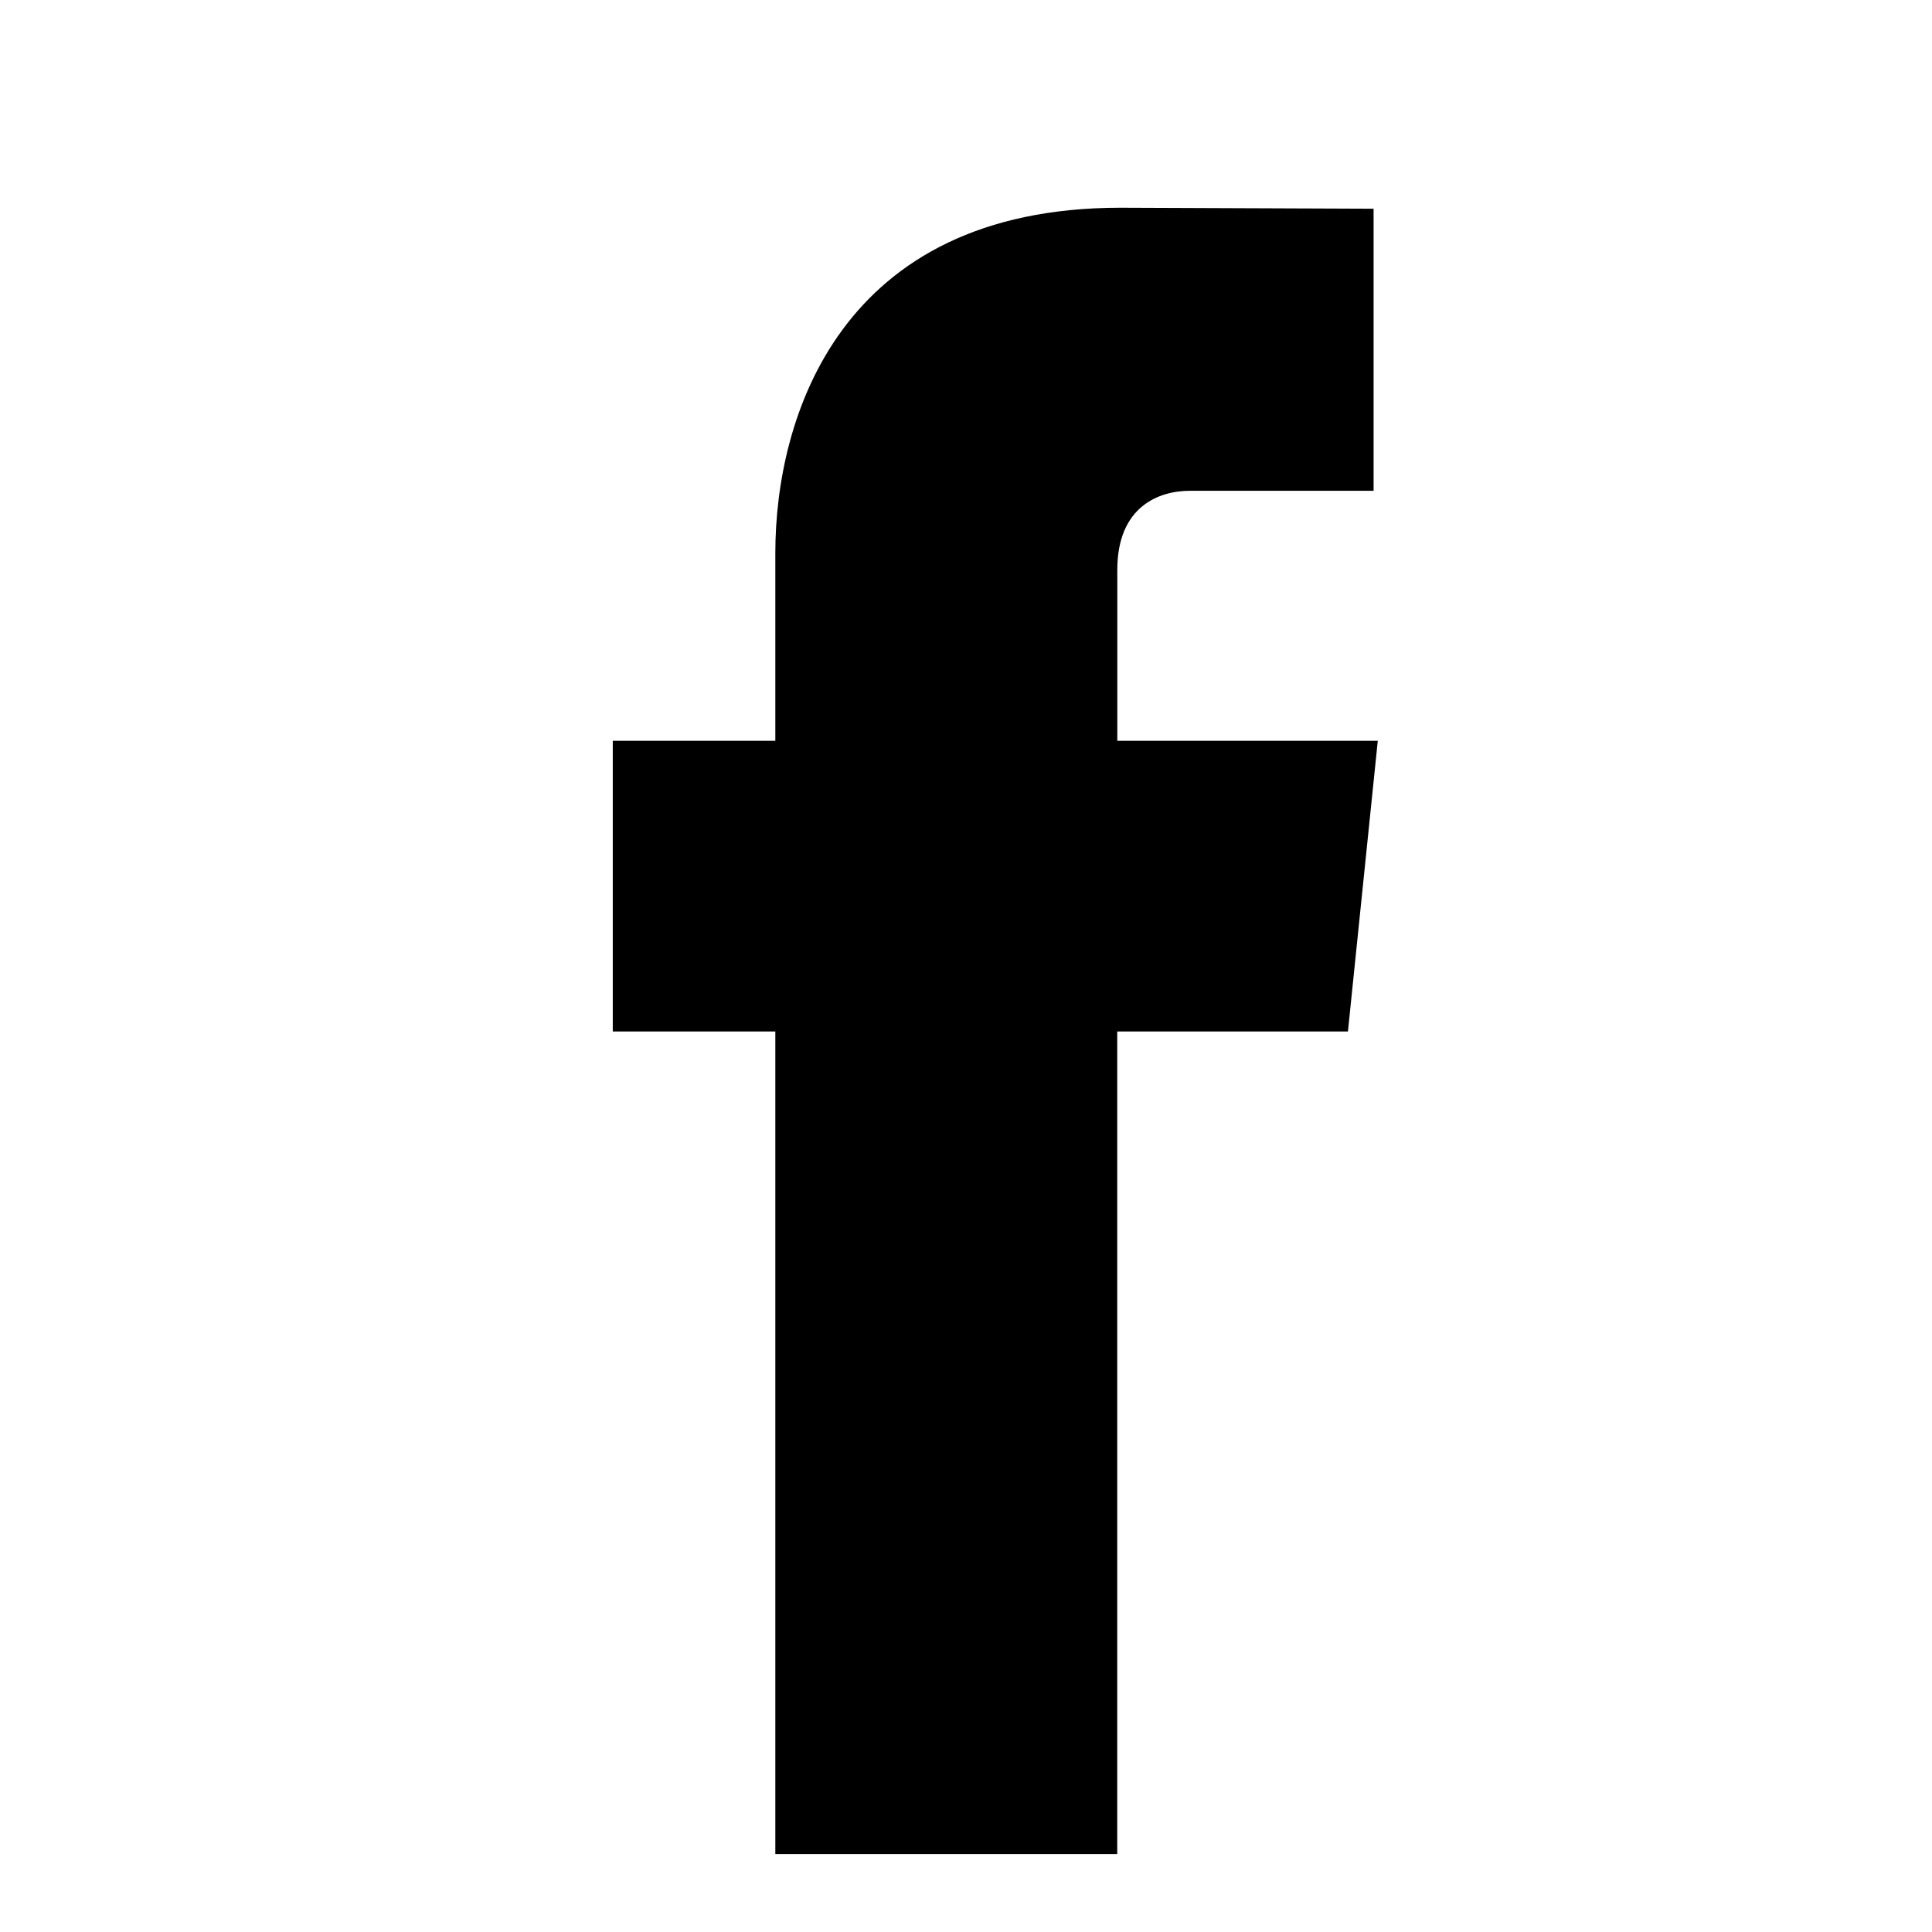
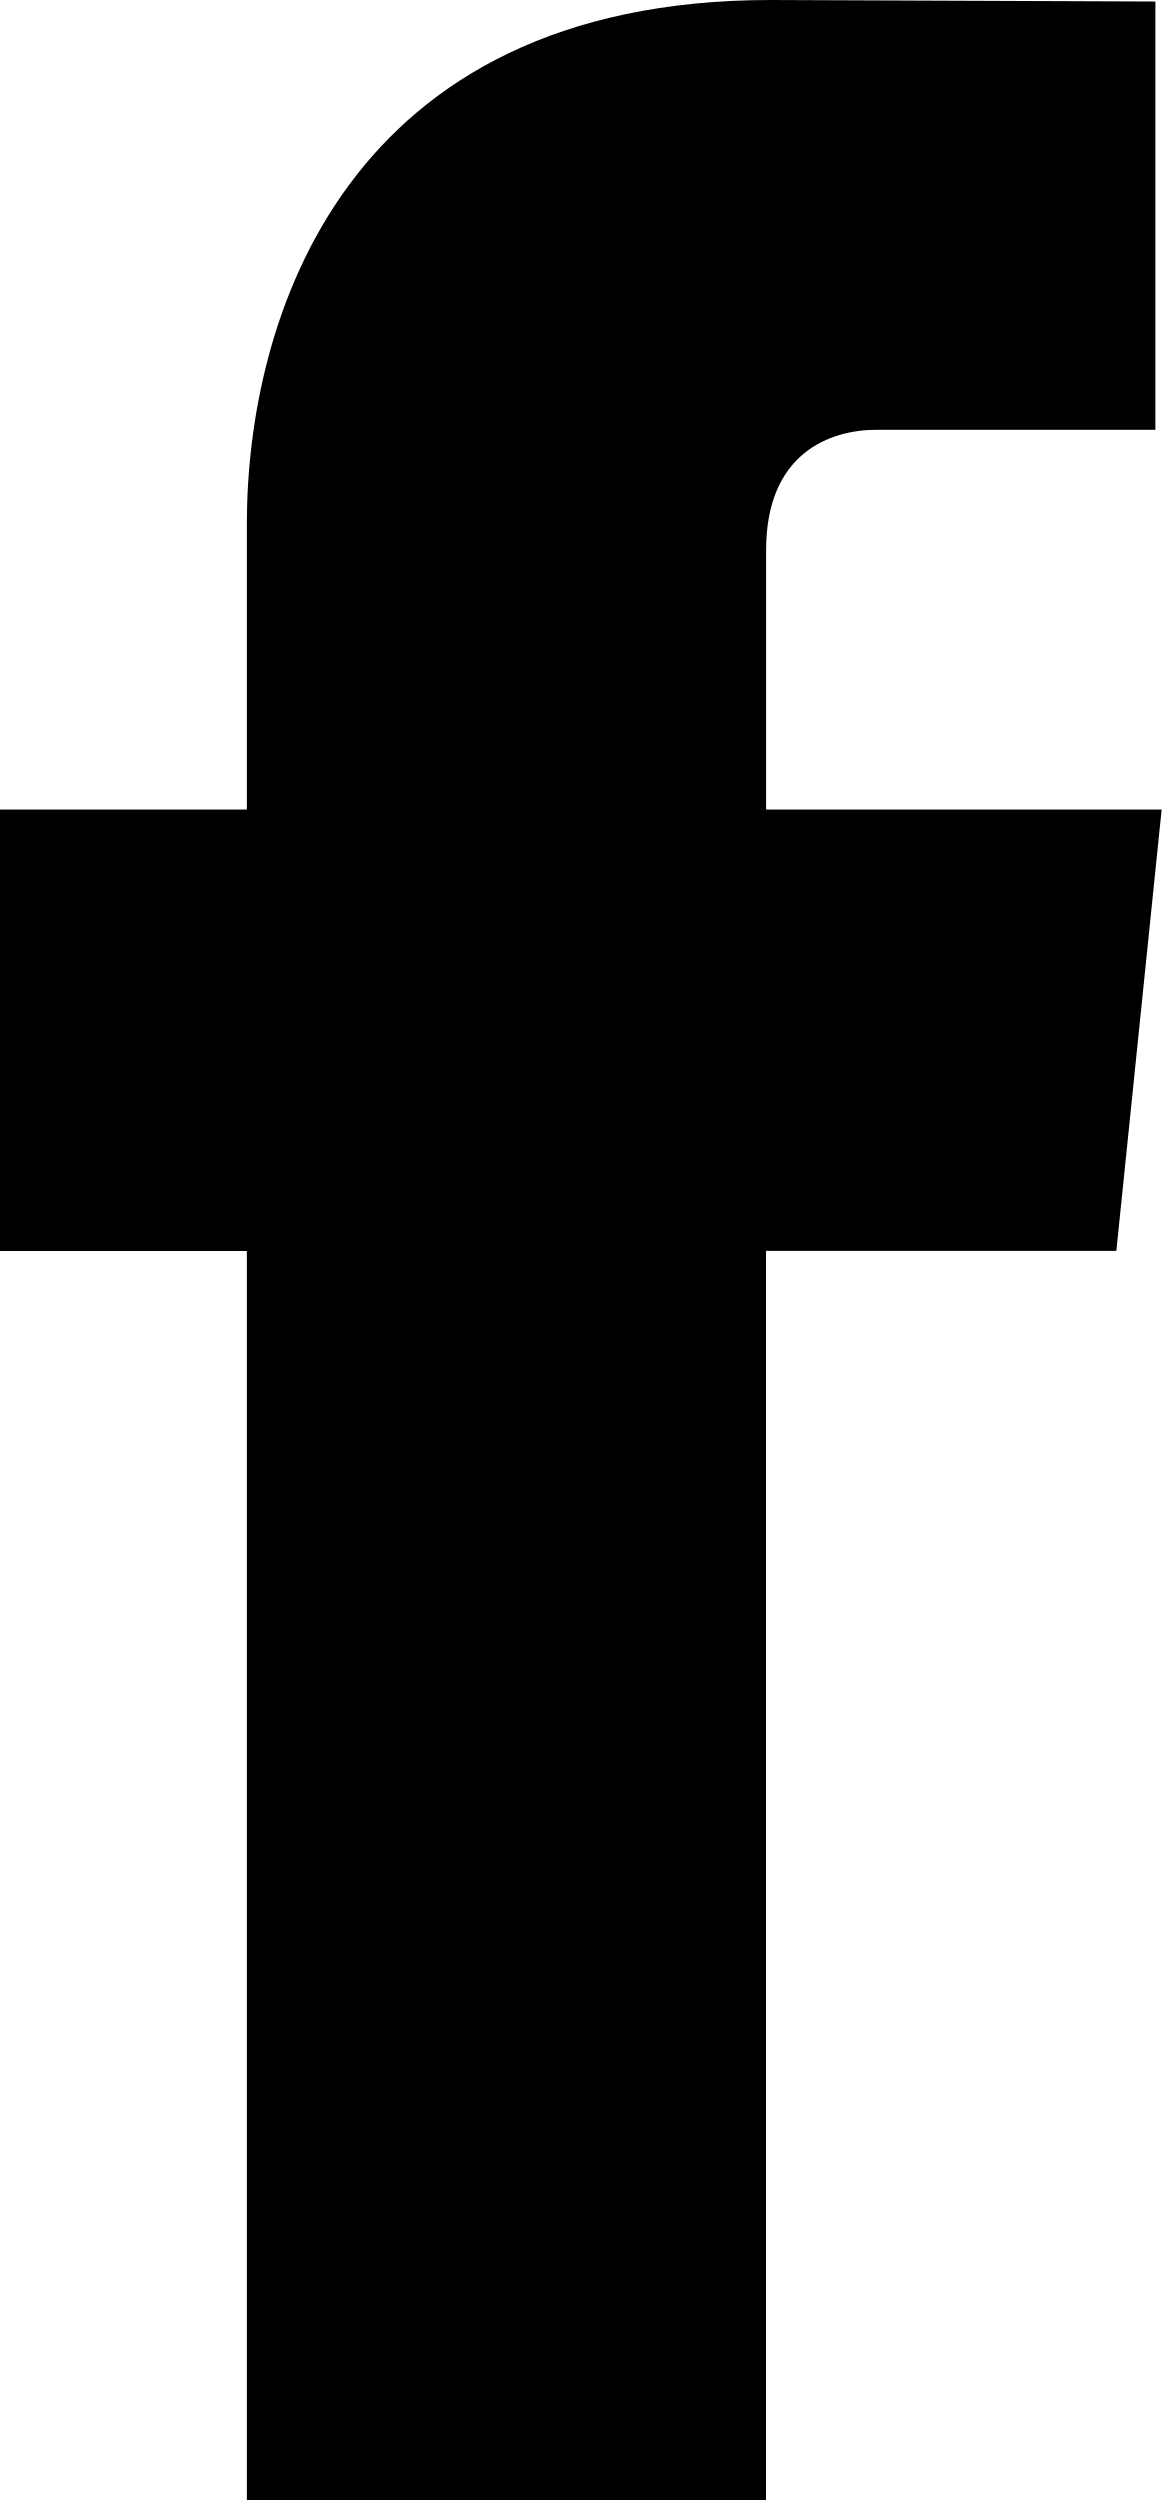
- <svg xmlns="http://www.w3.org/2000/svg" width="29" height="29" fill="none">
-   <path d="M20.681 11.12h-3.91V8.555c0-.963.638-1.188 1.087-1.188h2.76V3.133l-3.8-.015c-4.22 0-5.18 3.158-5.18 5.18v2.822h-2.44v4.363h2.44V27.83h5.132V15.483h3.463l.448-4.363Z" fill="#000" />
+ <svg xmlns="http://www.w3.org/2000/svg" viewBox="9.2 3.1 1000 2152.1" xml:space="preserve">
+   <path d="M1009.2 700H668.7V476.6c0-83.9 55.6-103.5 94.7-103.5h240.4V4.4l-331-1.3c-367.5 0-451.1 275-451.1 451.1V700H9.2v380h212.5v1075.2h446.9V1079.9h301.6l39-379.9z" />
</svg>
